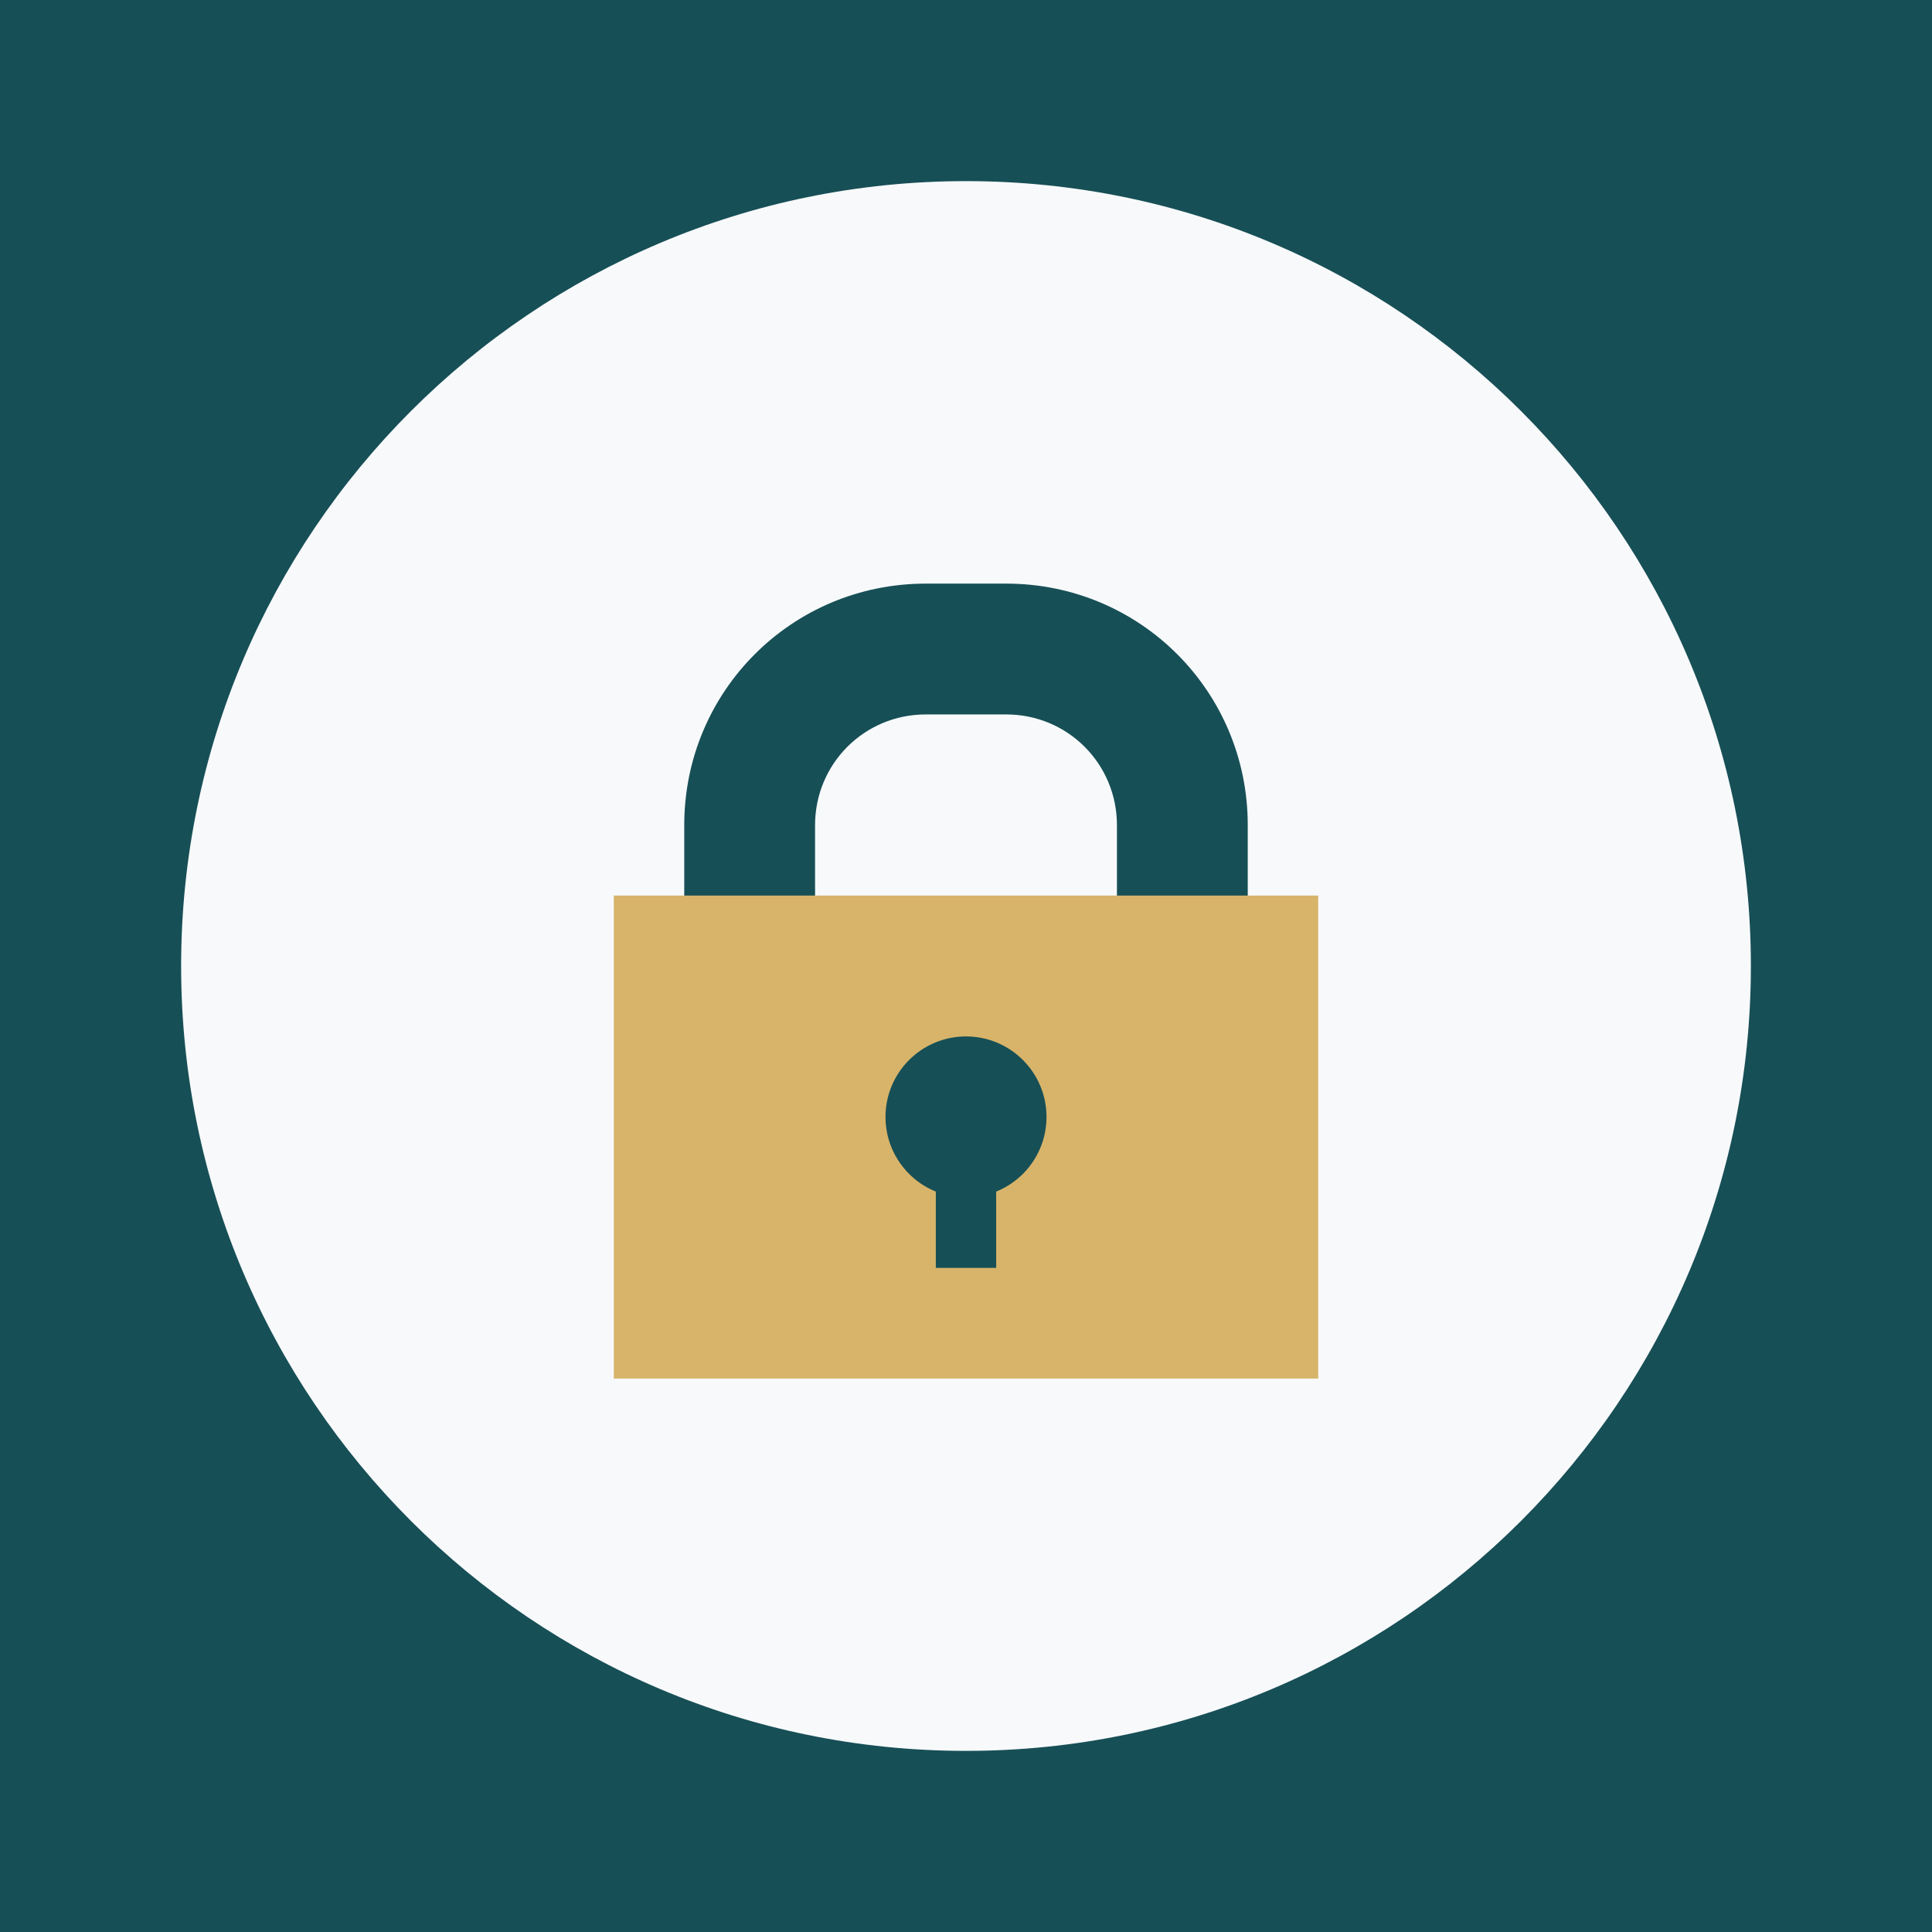
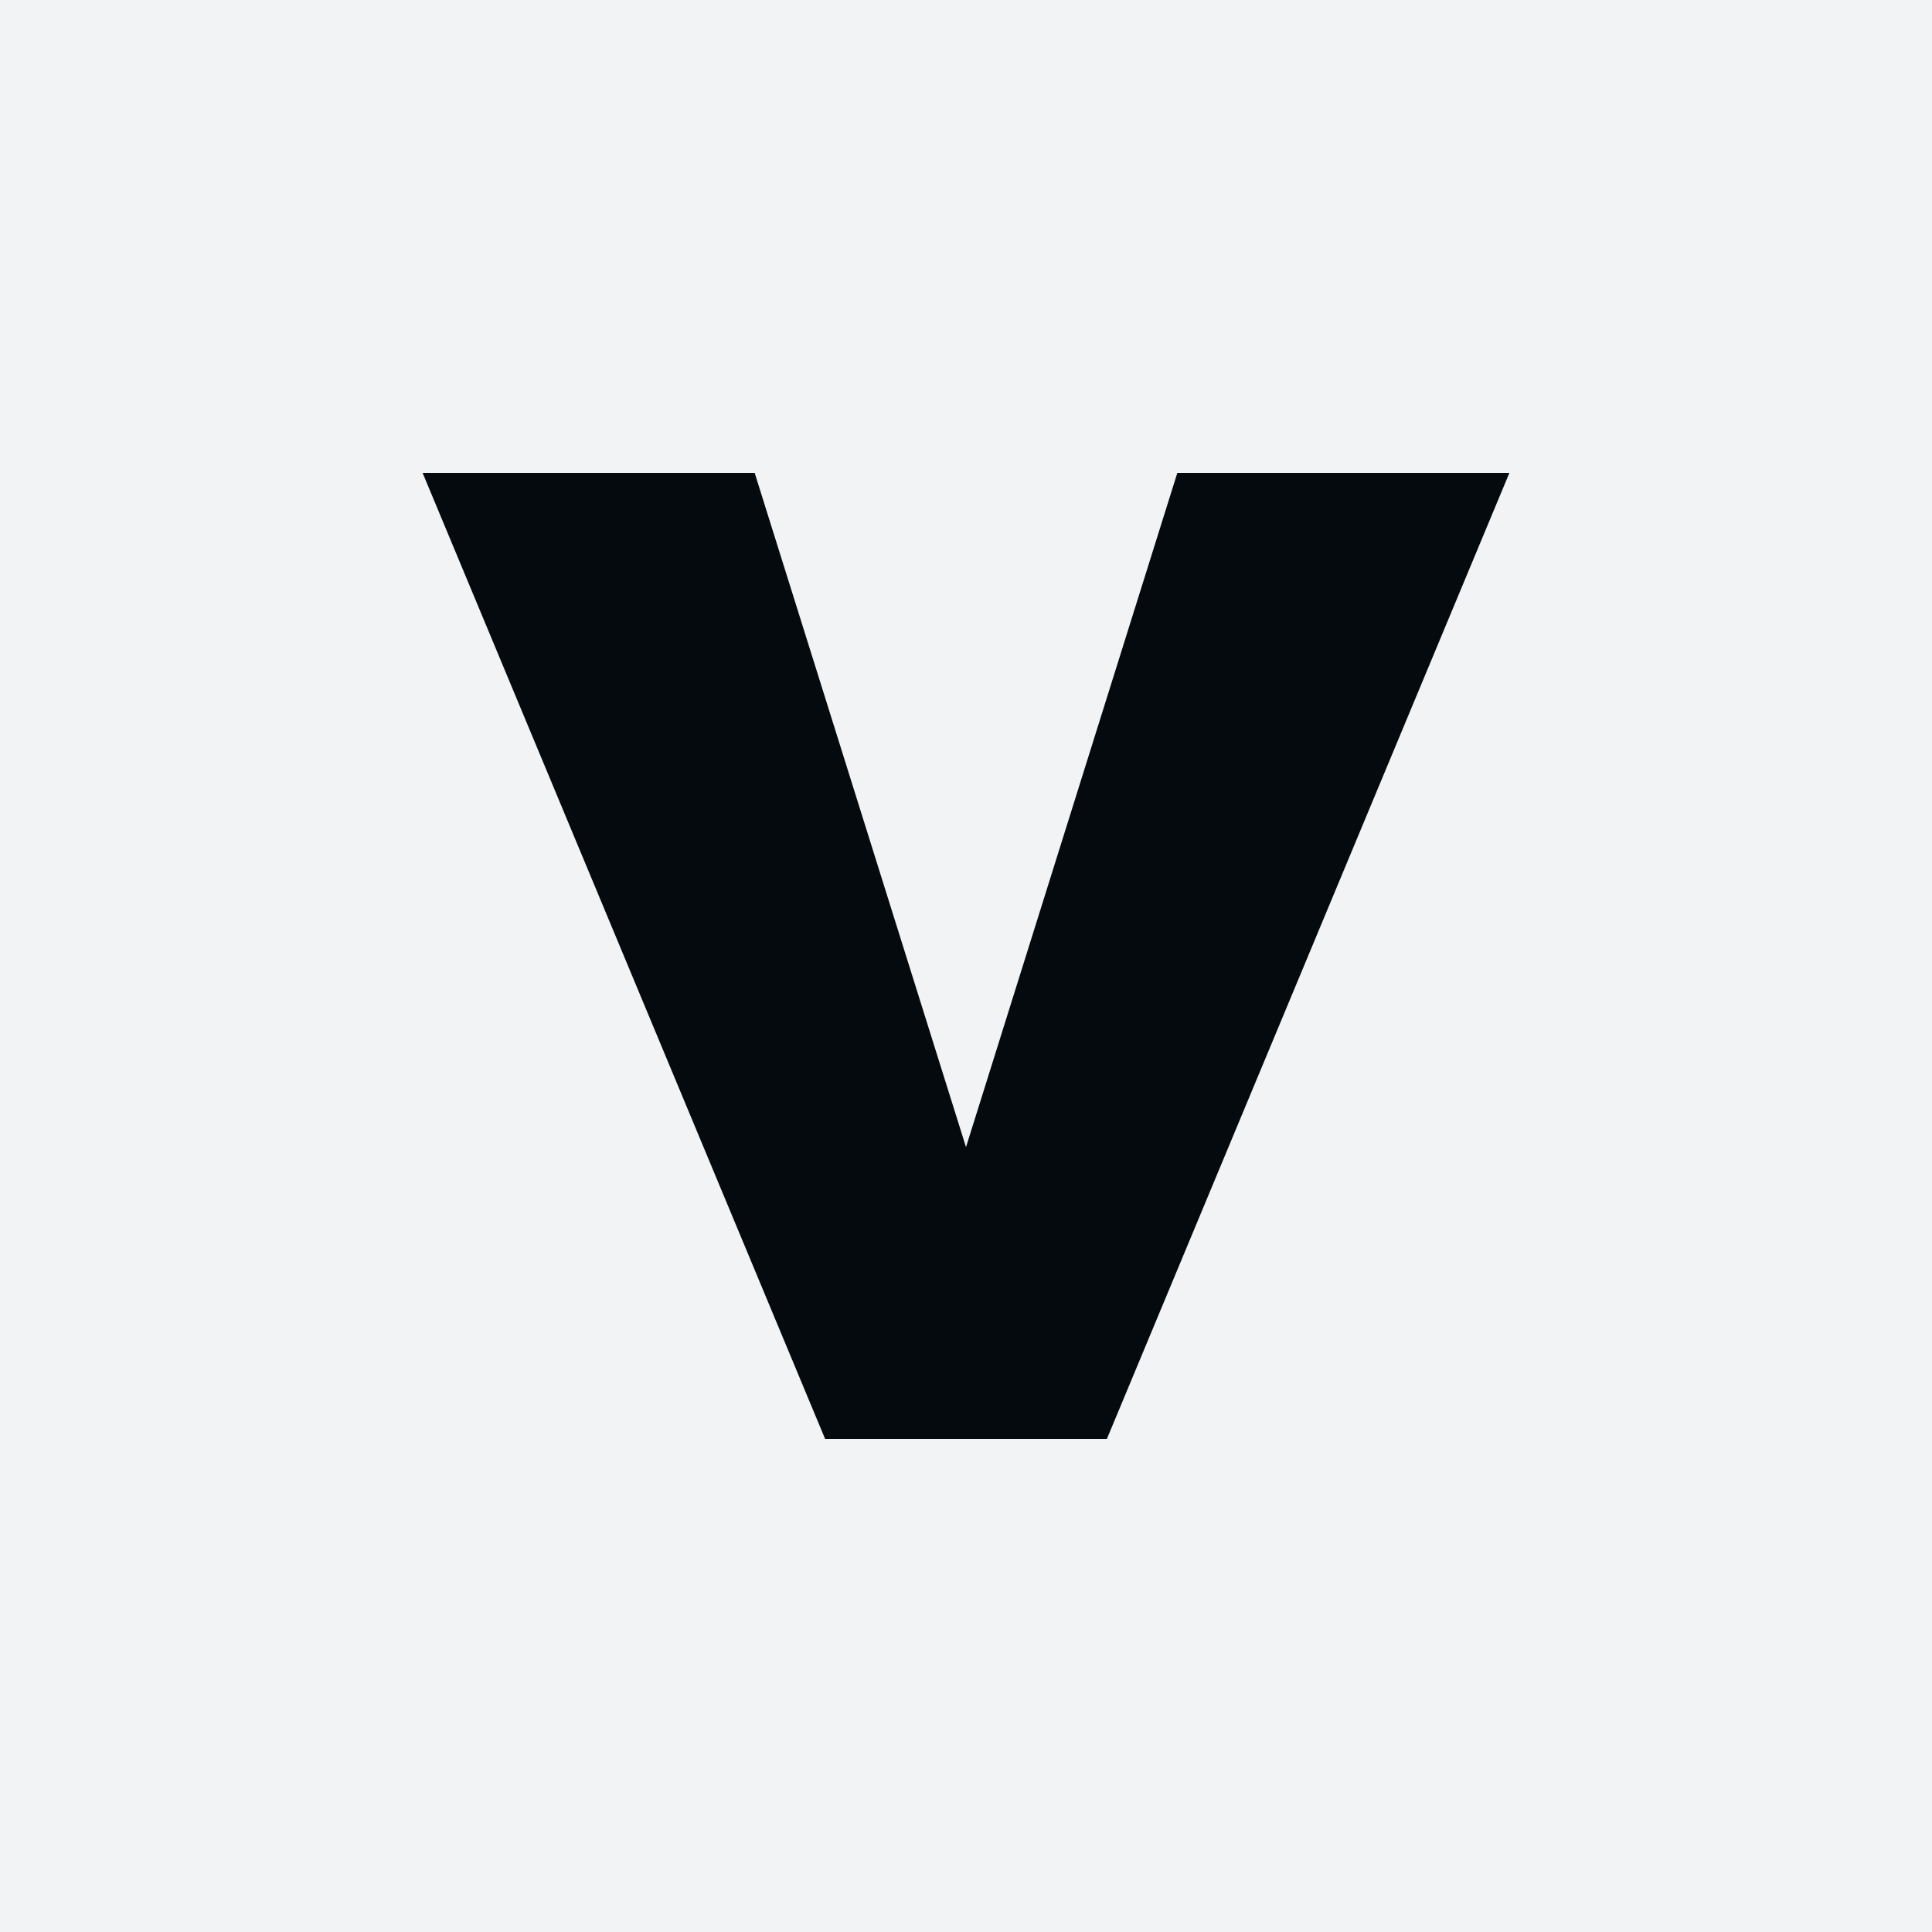
<svg xmlns="http://www.w3.org/2000/svg" viewBox="0 0 192 192" role="img" aria-label="AMIC Vault">
-   <rect width="192" height="192" fill="#174f56" />
-   <circle cx="96" cy="96" r="78" fill="#f7f9fb" />
-   <path d="M68 82C68 68.7 78.7 58 92 58h8c13.3 0 24 10.7 24 24v9h-13V82c0-6.1-4.9-11-11-11h-8c-6.1 0-11 4.9-11 11v9H68v-9Z" fill="#174f56" />
-   <path d="M61 89h70v48H61V89Z" fill="#d7b46a" />
-   <circle cx="96" cy="111" r="8" fill="#174f56" />
-   <path d="M93 112h6v14h-6v-14Z" fill="#174f56" />
+   <rect width="192" height="192" fill="#f1f3f5" />
+   <path d="M42 47h33l21 67 21-67h33l-40 96H82L42 47Z" fill="#050a0f" />
</svg>
